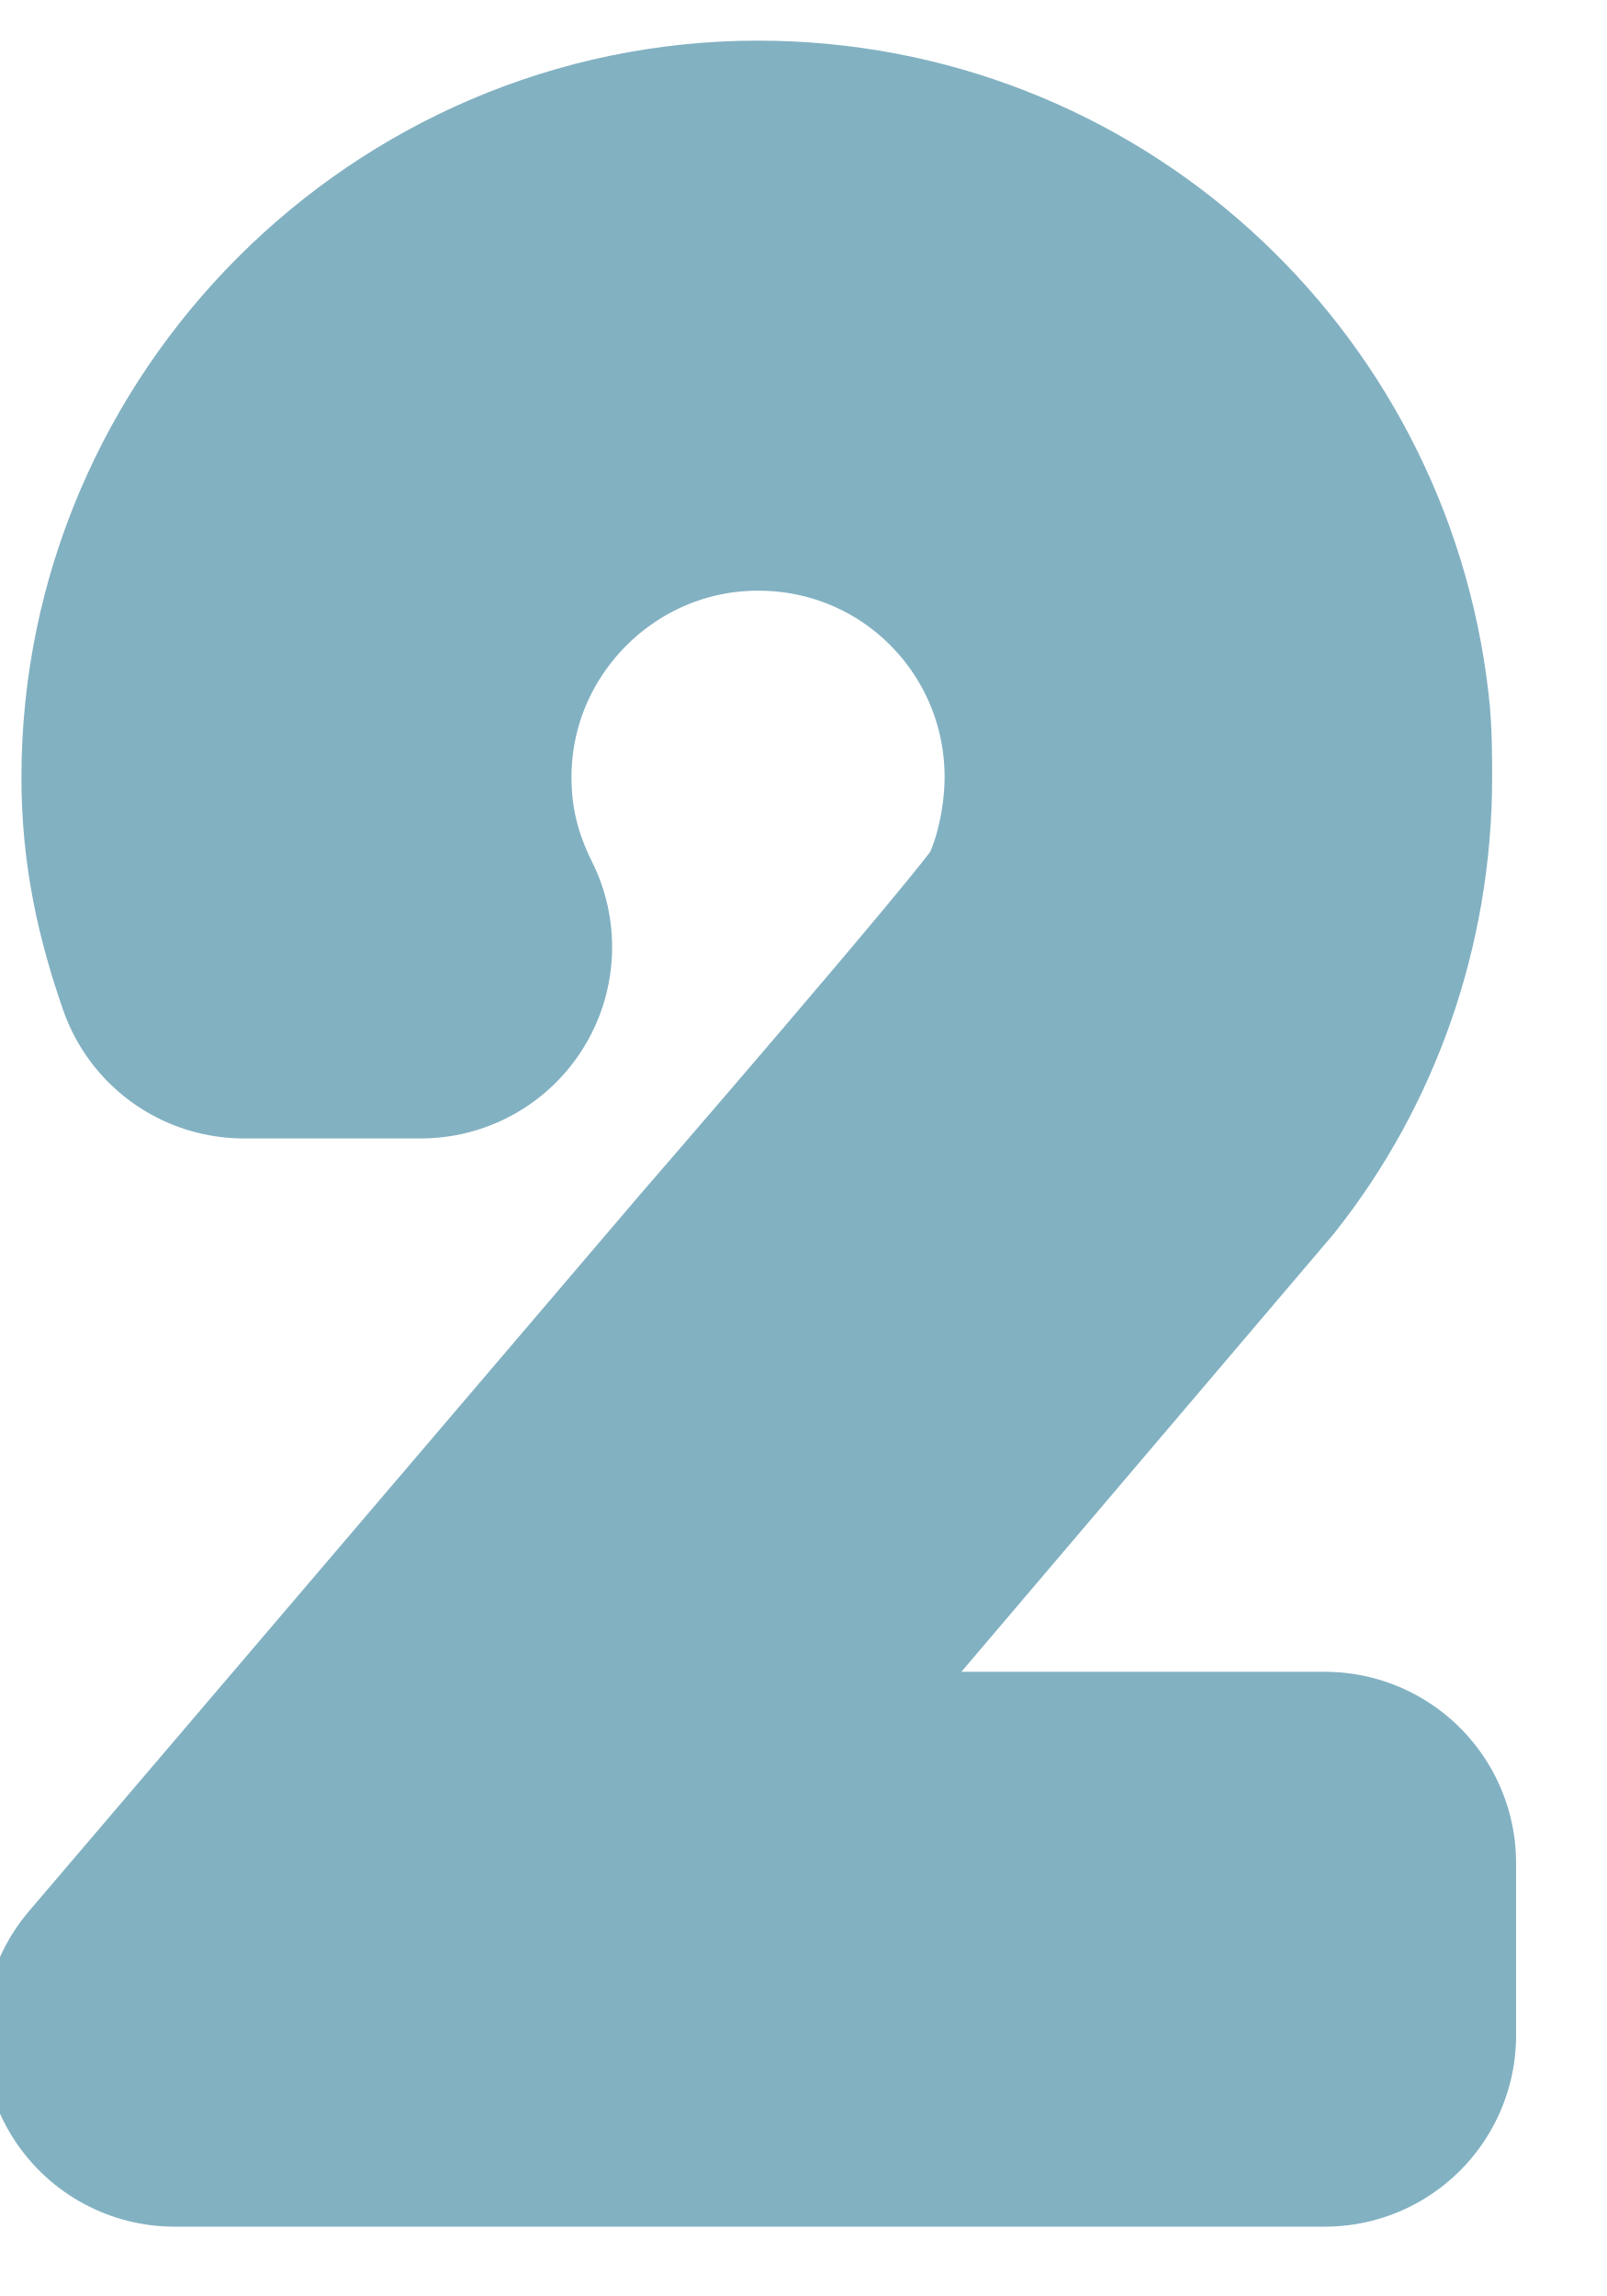
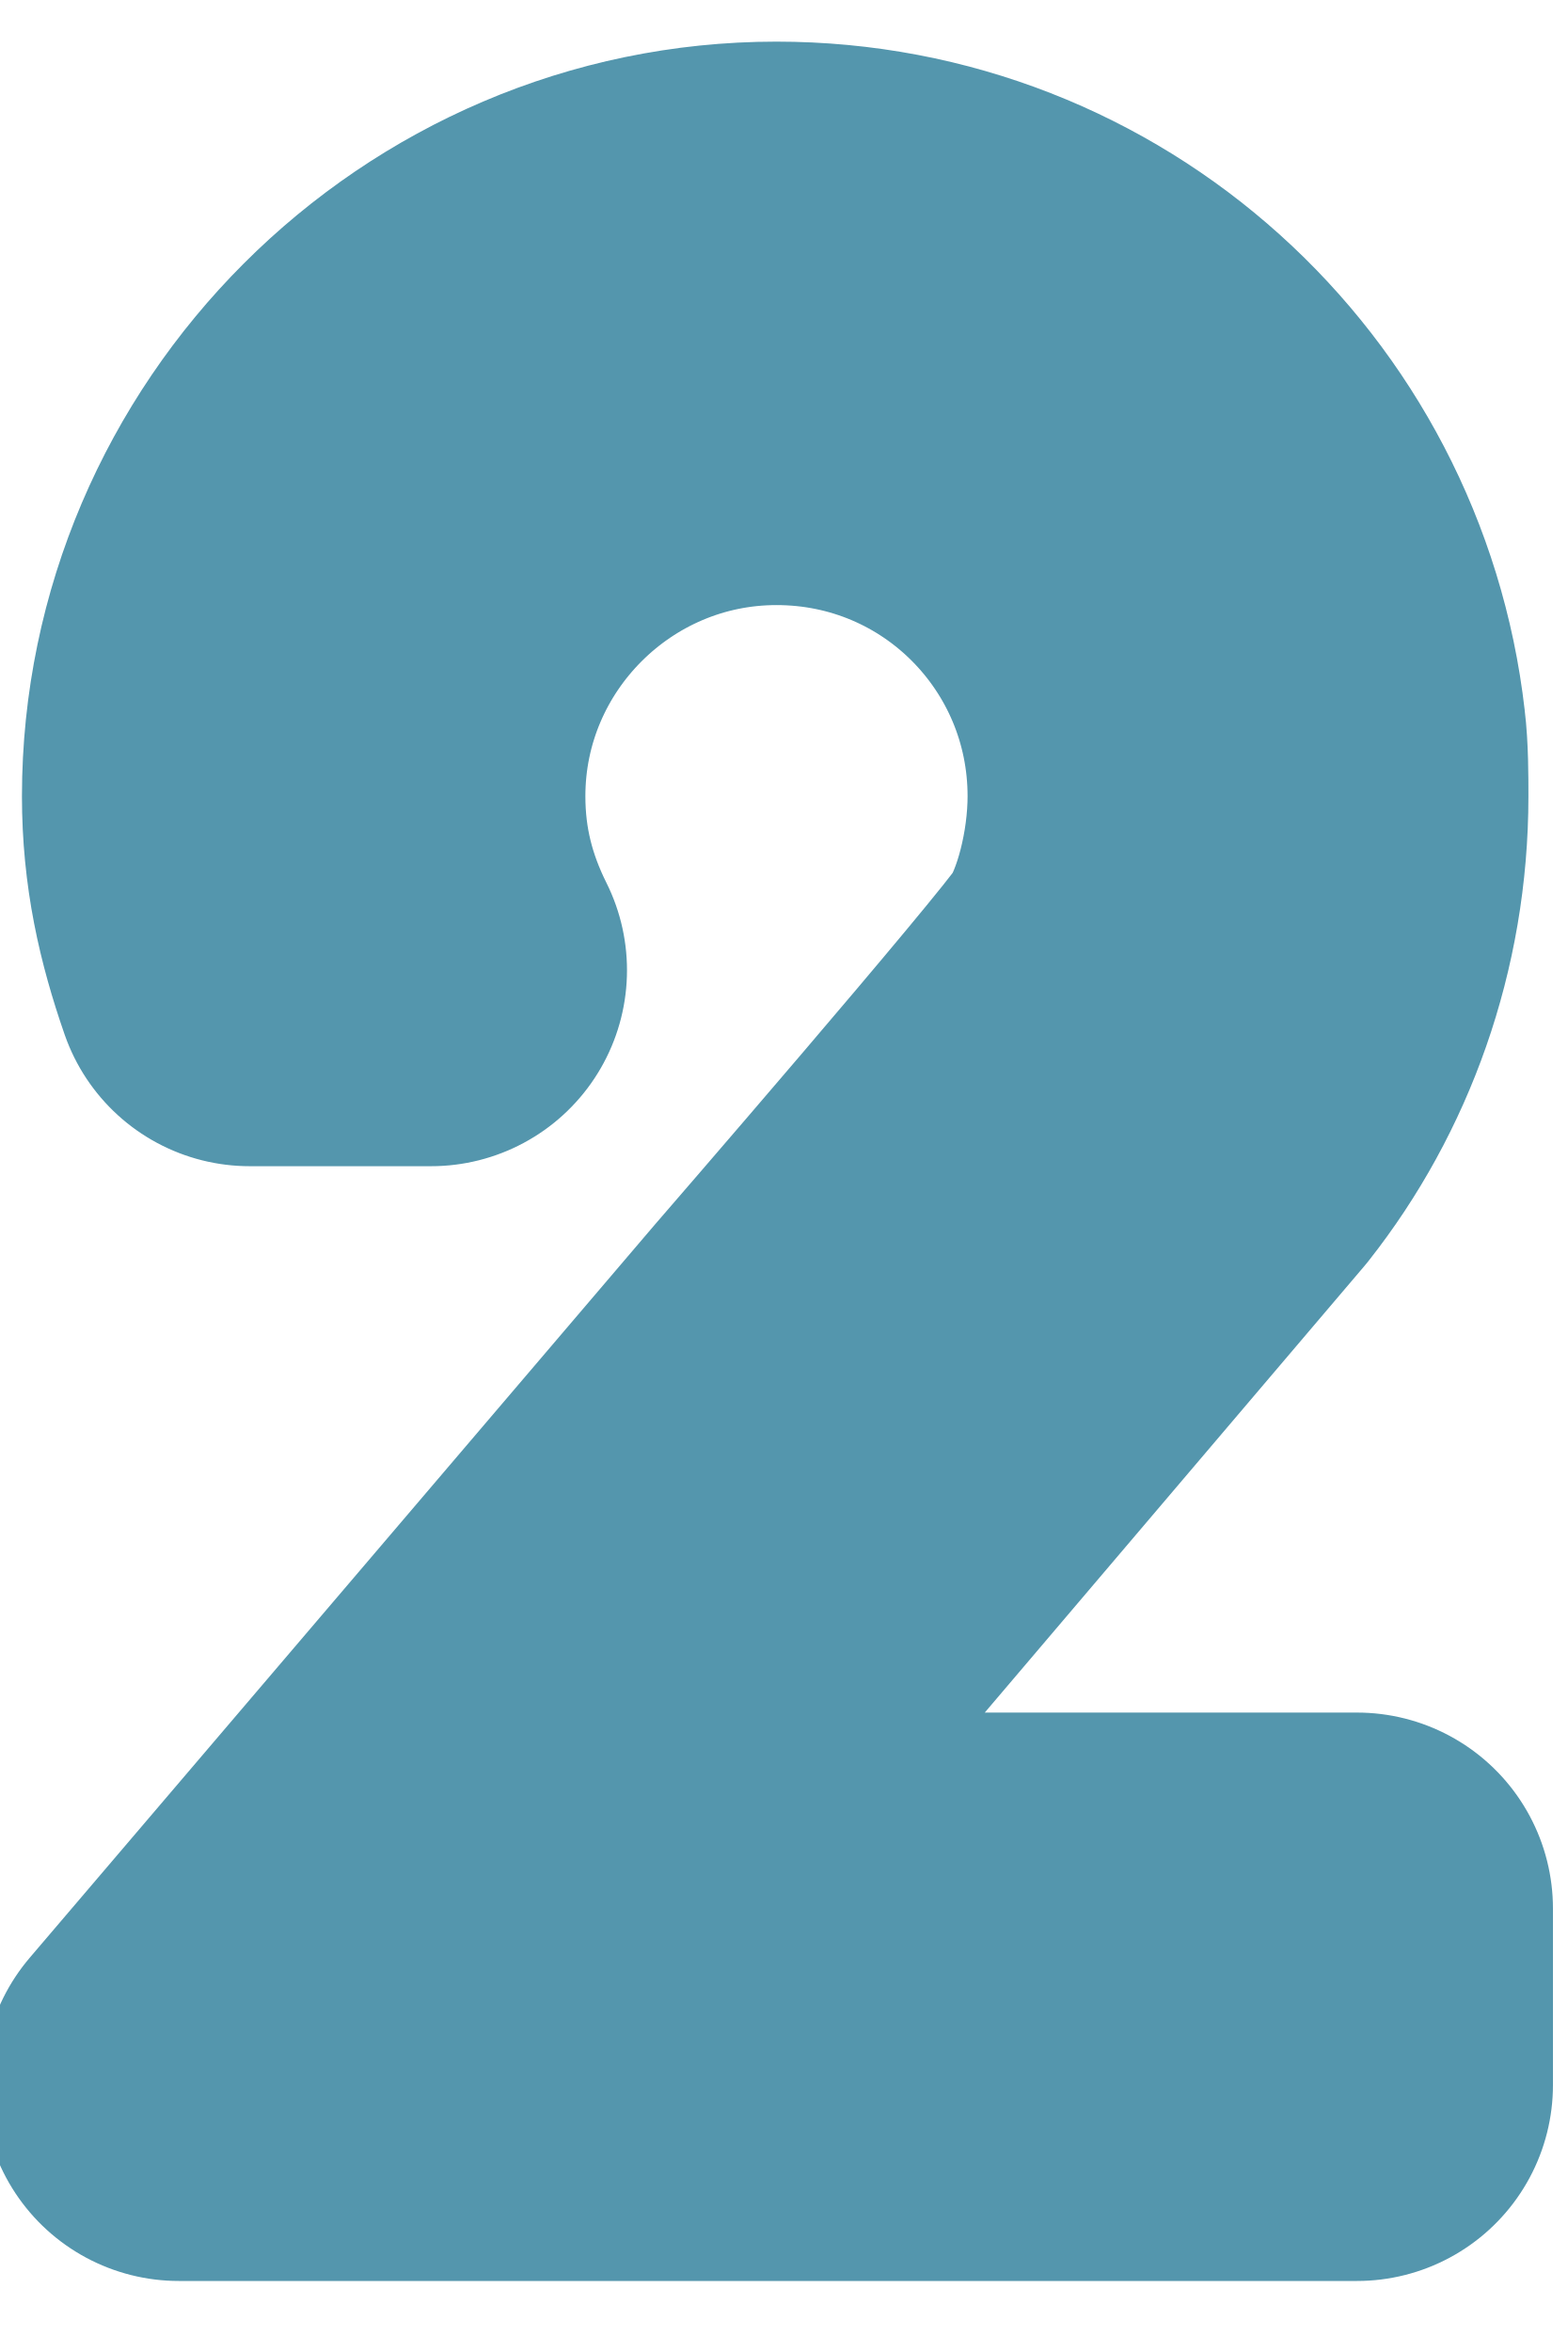
- <svg xmlns="http://www.w3.org/2000/svg" fill="#82b1c2" viewBox="-1 -1 21 30" version="1.1">
-   <path stroke-linecap="round" stroke-width="5" stroke-linejoin="round" stroke="#82b1c2" d="M14.5 13.531l-8.344 9.813h10.156v2.25h-15.031l7.969-9.344s3.656-4.219 4-4.75 0.594-1.469 0.594-2.344c0-2.719-2.188-4.938-4.938-4.938-2.719 0-4.938 2.219-4.938 4.938 0 0.813 0.188 1.531 0.531 2.219h-2.313c-0.25-0.719-0.406-1.406-0.406-2.219 0-3.906 3.219-7.125 7.125-7.125 3.656 0 6.656 2.75 7.063 6.313 0.031 0.25 0.031 0.563 0.031 0.813 0 1.656-0.563 3.188-1.5 4.375z" />
+ <svg xmlns="http://www.w3.org/2000/svg" fill="#5496ad" viewBox="-1 -1 20 30" version="1.1">
+   <path stroke-linecap="round" stroke-width="5" stroke-linejoin="round" stroke="#5496ad" d="M14.5 13.531l-8.344 9.813h10.156v2.25h-15.031l7.969-9.344s3.656-4.219 4-4.75 0.594-1.469 0.594-2.344c0-2.719-2.188-4.938-4.938-4.938-2.719 0-4.938 2.219-4.938 4.938 0 0.813 0.188 1.531 0.531 2.219h-2.313c-0.25-0.719-0.406-1.406-0.406-2.219 0-3.906 3.219-7.125 7.125-7.125 3.656 0 6.656 2.75 7.063 6.313 0.031 0.25 0.031 0.563 0.031 0.813 0 1.656-0.563 3.188-1.5 4.375z" />
</svg>
